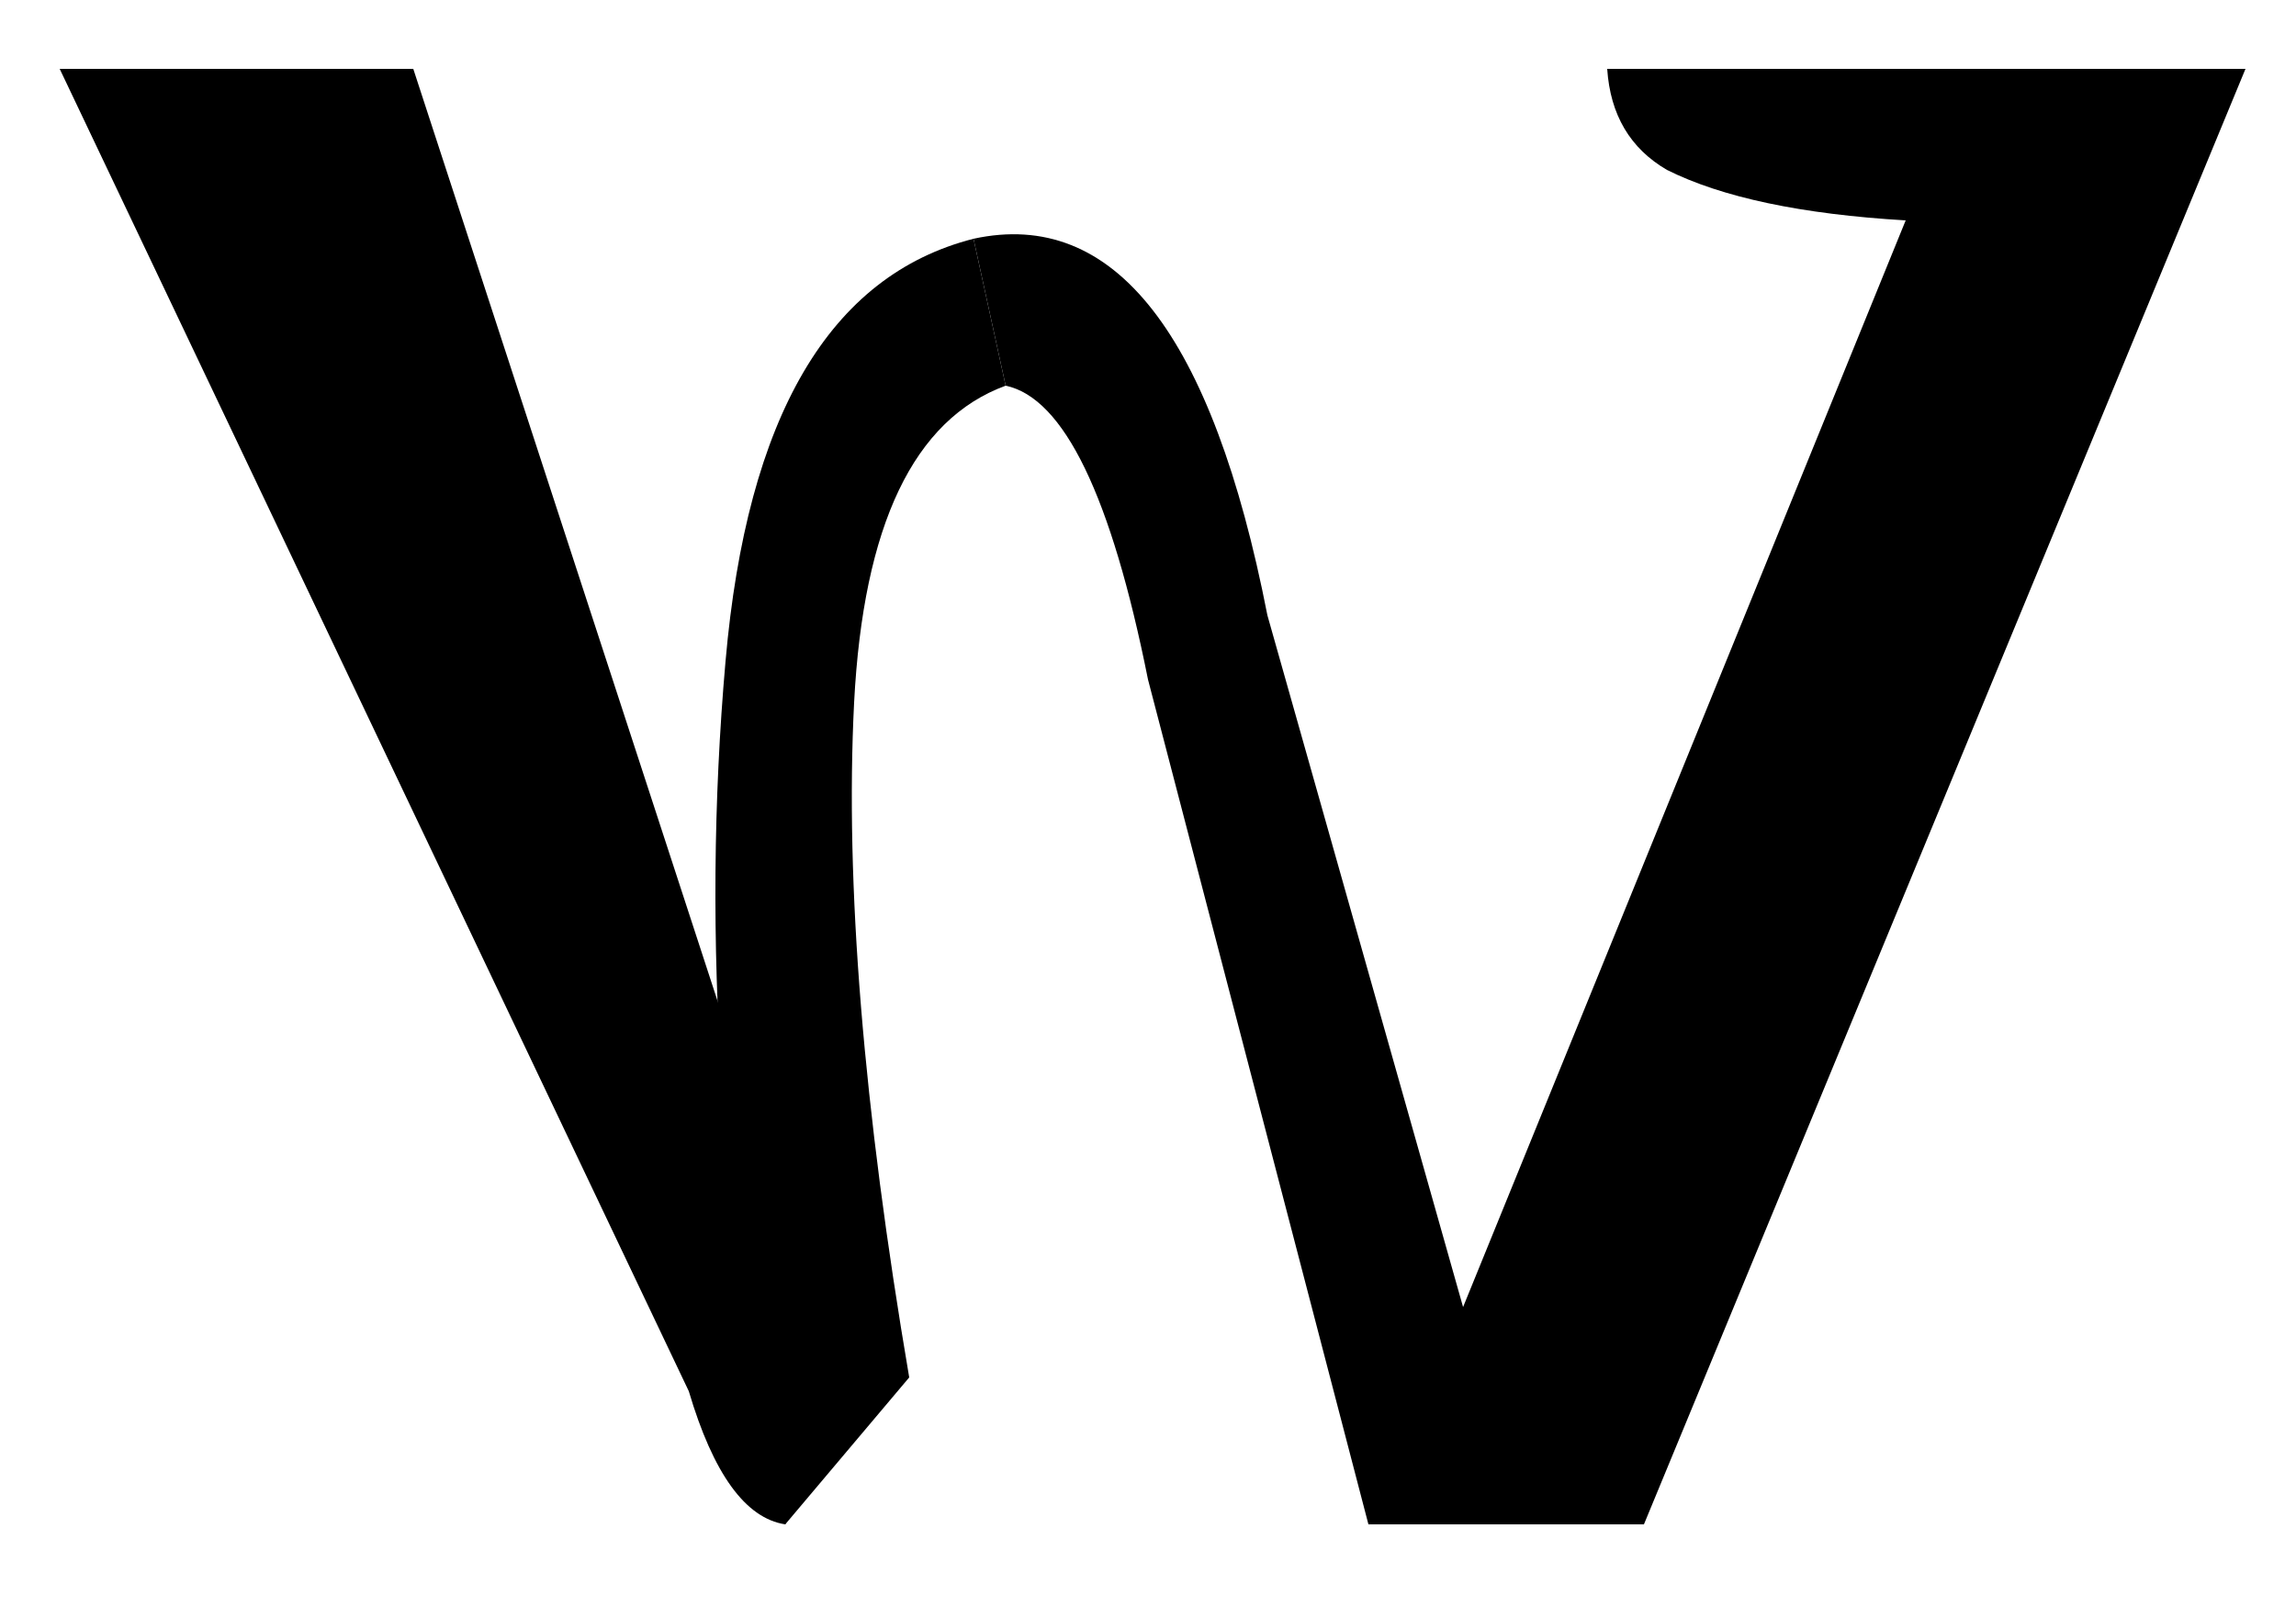
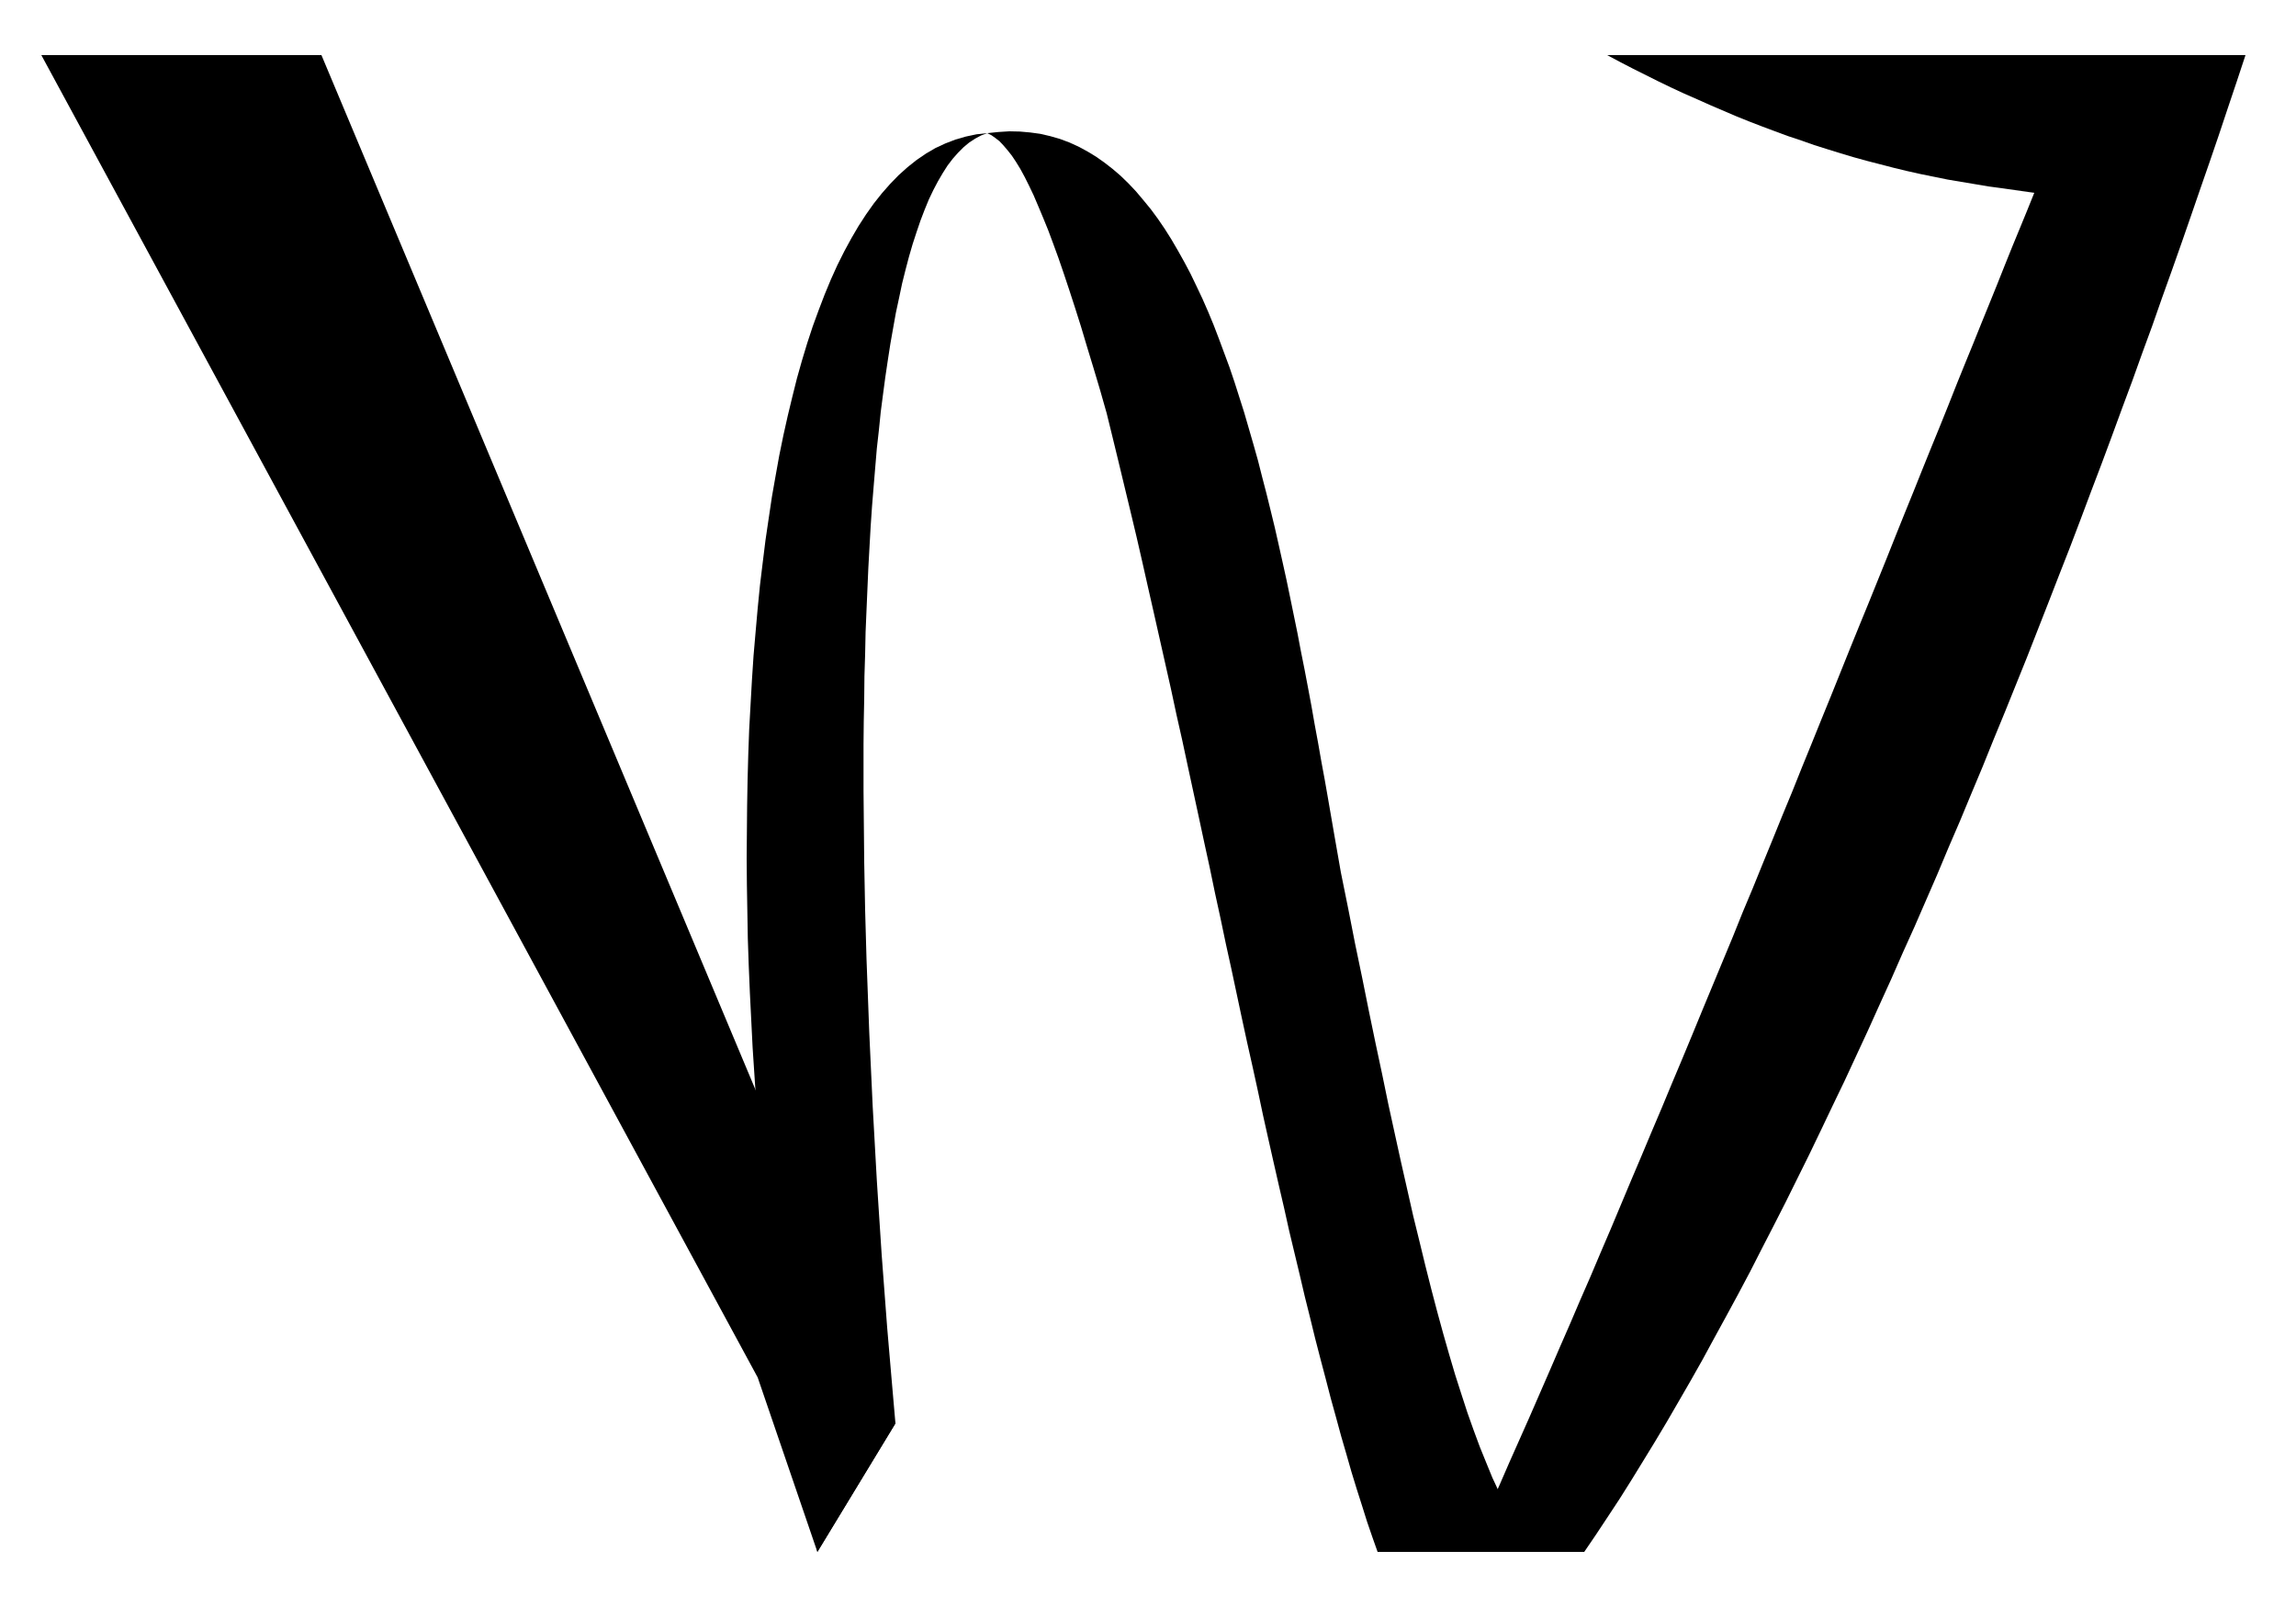
<svg xmlns="http://www.w3.org/2000/svg" viewBox="0 0 1000 700" fill="currentColor" role="img" aria-label="Wovenaa">
-   <path d="M26 30 L180 30 L368 606 L342 664 Q316 660 300 606 Z" />
-   <path d="M342 664 Q300 470 316 288 Q330 128 424 104 L438 168            Q378 190 372 306 Q366 424 396 600 Z" />
-   <path d="M424 104 Q516 84 552 268 L664 664 L596 664 L500 296            Q476 176 438 168 Z" />
-   <path d="M700 30 L978 30 L716 664 L648 664 L628 592 L830 96            Q762 92 726 74 Q702 60 700 30 Z" />
+   <path d="M18.0 24.0 L140.0 24.0 L390.0 620.0 L356.0 676.0 L330.0 600.0 Z" />
+   <path d="M356.0 676.0 L353.6 664.0 L351.4 651.9 L349.2 639.8 L347.1 627.6 L345.1 615.4 L343.2 603.1 L341.4 590.9 L339.7 578.6 L338.1 566.3 L336.6 554.0 L335.2 541.7 L333.8 529.5 L332.6 517.2 L331.4 505.0 L330.4 492.8 L329.4 480.6 L328.6 468.5 L327.8 456.4 L327.2 444.4 L326.6 432.4 L326.1 420.5 L325.7 408.7 L325.5 397.0 L325.3 385.4 L325.2 373.8 L325.3 362.4 L325.4 351.0 L325.6 339.8 L325.9 328.7 L326.3 317.7 L326.9 306.9 L327.5 296.2 L328.2 285.6 L329.1 275.2 L330.0 265.0 L331.0 254.9 L332.2 245.0 L333.4 235.3 L334.8 225.8 L336.2 216.4 L337.8 207.3 L339.4 198.4 L341.2 189.6 L343.1 181.1 L345.1 172.8 L347.1 164.8 L349.3 157.0 L351.6 149.4 L354.0 142.1 L356.6 135.0 L359.2 128.2 L361.9 121.7 L364.7 115.5 L367.7 109.5 L370.8 103.8 L373.9 98.5 L377.2 93.4 L380.6 88.6 L384.1 84.2 L387.7 80.1 L391.4 76.3 L395.3 72.8 L399.2 69.7 L403.3 66.9 L407.4 64.5 L411.7 62.5 L416.1 60.8 L420.6 59.5 L425.3 58.5 L430.0 58.0 L430.0 58.0 L427.3 59.0 L424.7 60.4 L422.1 62.1 L419.7 64.1 L417.3 66.5 L415.0 69.1 L412.7 72.1 L410.6 75.4 L408.5 79.0 L406.5 82.8 L404.5 87.0 L402.7 91.4 L400.9 96.1 L399.2 101.1 L397.5 106.3 L395.9 111.8 L394.4 117.5 L392.9 123.5 L391.6 129.7 L390.2 136.2 L389.0 142.9 L387.8 149.7 L386.7 156.8 L385.6 164.2 L384.6 171.7 L383.6 179.4 L382.8 187.3 L381.9 195.3 L381.2 203.6 L380.5 212.0 L379.8 220.6 L379.2 229.4 L378.7 238.3 L378.2 247.3 L377.8 256.5 L377.4 265.8 L377.0 275.3 L376.8 284.9 L376.5 294.5 L376.4 304.3 L376.2 314.3 L376.1 324.3 L376.1 334.4 L376.1 344.5 L376.2 354.8 L376.3 365.1 L376.4 375.6 L376.6 386.0 L376.8 396.5 L377.1 407.1 L377.4 417.7 L377.8 428.4 L378.2 439.1 L378.6 449.8 L379.1 460.6 L379.6 471.3 L380.1 482.1 L380.7 492.8 L381.3 503.6 L381.9 514.3 L382.6 525.1 L383.3 535.8 L384.0 546.5 L384.8 557.1 L385.6 567.7 L386.4 578.3 L387.3 588.8 L388.2 599.3 L389.1 609.7 L390.0 620.0 Z" />
+   <path d="M430.0 58.0 L434.8 57.5 L439.6 57.2 L444.2 57.3 L448.7 57.7 L453.1 58.3 L457.4 59.3 L461.6 60.5 L465.6 62.0 L469.6 63.8 L473.5 65.9 L477.3 68.2 L481.0 70.8 L484.6 73.6 L488.1 76.6 L491.5 79.9 L494.8 83.4 L498.0 87.2 L501.2 91.1 L504.3 95.3 L507.3 99.7 L510.2 104.3 L513.0 109.1 L515.8 114.1 L518.5 119.2 L521.1 124.6 L523.7 130.1 L526.2 135.8 L528.6 141.6 L530.9 147.6 L533.2 153.8 L535.5 160.0 L537.7 166.5 L539.8 173.1 L541.9 179.7 L543.9 186.6 L545.9 193.5 L547.9 200.6 L549.7 207.7 L551.6 215.0 L553.4 222.3 L555.2 229.7 L556.9 237.2 L558.6 244.8 L560.3 252.5 L561.9 260.2 L563.5 268.0 L565.1 275.8 L566.6 283.7 L568.2 291.7 L569.7 299.6 L571.2 307.6 L572.6 315.6 L574.1 323.7 L575.5 331.7 L577.0 339.8 L578.4 347.8 L579.8 355.9 L581.2 364.0 L582.6 372.0 L584.0 380.0 L584.0 380.0 L587.2 395.8 L590.2 411.1 L593.3 426.0 L596.2 440.4 L599.1 454.4 L602.0 468.0 L604.7 481.1 L607.5 493.9 L610.2 506.2 L612.9 518.1 L615.5 529.6 L618.2 540.6 L620.8 551.3 L623.4 561.6 L626.0 571.5 L628.6 581.0 L631.2 590.1 L633.8 598.9 L636.5 607.3 L639.1 615.3 L641.8 622.9 L644.5 630.2 L647.3 637.1 L650.0 643.7 L652.9 649.9 L655.8 655.8 L658.7 661.3 L661.8 666.6 L664.8 671.4 L668.0 676.0 L600.0 676.0 L600.0 676.0 L597.7 669.5 L595.4 662.8 L593.2 655.8 L590.9 648.6 L588.6 641.1 L586.4 633.4 L584.1 625.5 L581.9 617.4 L579.6 609.1 L577.4 600.6 L575.1 591.9 L572.8 583.0 L570.6 574.0 L568.3 564.8 L566.1 555.4 L563.8 545.8 L561.5 536.2 L559.3 526.3 L557.0 516.4 L554.7 506.3 L552.4 496.1 L550.1 485.8 L547.9 475.4 L545.6 464.9 L543.2 454.2 L540.9 443.6 L538.6 432.8 L536.3 422.0 L533.9 411.1 L531.6 400.1 L529.2 389.1 L526.9 378.0 L524.5 367.0 L522.1 355.8 L519.7 344.7 L517.3 333.6 L514.9 322.4 L512.4 311.3 L510.0 300.1 L507.5 289.0 L505.0 277.9 L502.5 266.8 L500.0 255.8 L497.5 244.7 L495.0 233.8 L492.4 222.9 L489.8 212.1 L487.2 201.3 L484.6 190.6 L482.0 180.0 L482.0 180.0 L479.1 169.8 L476.2 160.1 L473.4 150.9 L470.8 142.2 L468.2 134.0 L465.7 126.3 L463.3 119.1 L461.0 112.4 L458.7 106.1 L456.5 100.2 L454.3 94.8 L452.2 89.8 L450.2 85.1 L448.2 80.9 L446.3 77.1 L444.4 73.6 L442.5 70.5 L440.7 67.8 L438.8 65.4 L437.0 63.3 L435.3 61.5 L433.5 60.1 L431.8 58.9 L430.0 58.0 Z" />
+   <path d="M700.0 24.0 L978.0 24.0 L978.0 24.0 L974.2 35.5 L970.3 47.1 L966.4 58.8 L962.4 70.5 L958.3 82.3 L954.2 94.2 L950.1 106.0 L945.9 117.9 L941.6 129.9 L937.4 141.9 L933.0 153.9 L928.7 165.9 L924.2 178.0 L919.8 190.0 L915.3 202.1 L910.7 214.2 L906.2 226.2 L901.6 238.3 L896.9 250.3 L892.2 262.4 L887.5 274.4 L882.8 286.4 L878.0 298.3 L873.2 310.2 L868.3 322.1 L863.5 334.0 L858.6 345.7 L853.7 357.5 L848.7 369.1 L843.8 380.8 L838.8 392.3 L833.8 403.8 L828.7 415.1 L823.7 426.5 L818.6 437.7 L813.6 448.8 L808.5 459.8 L803.4 470.8 L798.2 481.6 L793.1 492.3 L788.0 502.9 L782.8 513.4 L777.7 523.7 L772.5 533.9 L767.3 544.0 L762.2 554.0 L757.0 563.8 L751.8 573.4 L746.6 582.9 L741.5 592.3 L736.3 601.5 L731.1 610.5 L726.0 619.3 L720.8 628.0 L715.6 636.5 L710.5 644.8 L705.4 652.9 L700.2 660.8 L695.1 668.5 L690.0 676.0 L640.0 676.0 L640.0 676.0 L644.3 666.5 L648.6 656.8 L653.0 647.1 L657.3 637.2 L661.7 627.3 L666.1 617.4 L670.5 607.3 L674.9 597.2 L679.3 587.0 L683.8 576.7 L688.2 566.4 L692.7 556.1 L697.1 545.7 L701.6 535.2 L706.0 524.7 L710.4 514.2 L714.9 503.6 L719.3 493.1 L723.8 482.5 L728.2 471.9 L732.7 461.2 L737.1 450.6 L741.5 439.9 L745.9 429.3 L750.3 418.7 L754.7 408.1 L759.0 397.4 L763.4 386.9 L767.7 376.3 L772.0 365.8 L776.3 355.2 L780.6 344.8 L784.8 334.3 L789.0 324.0 L793.2 313.6 L797.4 303.3 L801.5 293.1 L805.6 282.9 L809.7 272.8 L813.8 262.8 L817.8 252.9 L821.8 243.0 L825.7 233.2 L829.6 223.5 L833.5 213.9 L837.3 204.4 L841.1 195.0 L844.9 185.7 L848.6 176.5 L852.2 167.4 L855.8 158.5 L859.4 149.7 L862.9 141.0 L866.4 132.4 L869.8 124.0 L873.1 115.7 L876.4 107.5 L879.7 99.5 L882.9 91.7 L886.0 84.0 L872.0 82.0 L872.0 82.0 L866.0 81.2 L860.1 80.2 L854.1 79.2 L848.2 78.2 L842.3 77.0 L836.4 75.8 L830.6 74.5 L824.8 73.1 L819.0 71.6 L813.2 70.1 L807.4 68.5 L801.7 66.8 L795.9 65.0 L790.2 63.2 L784.5 61.2 L778.8 59.3 L773.1 57.2 L767.5 55.1 L761.8 52.9 L756.1 50.6 L750.5 48.2 L744.9 45.8 L739.3 43.3 L733.6 40.8 L728.0 38.2 L722.4 35.5 L716.8 32.7 L711.2 29.9 L705.6 27.0 L700.0 24.0 Z" />
</svg>
